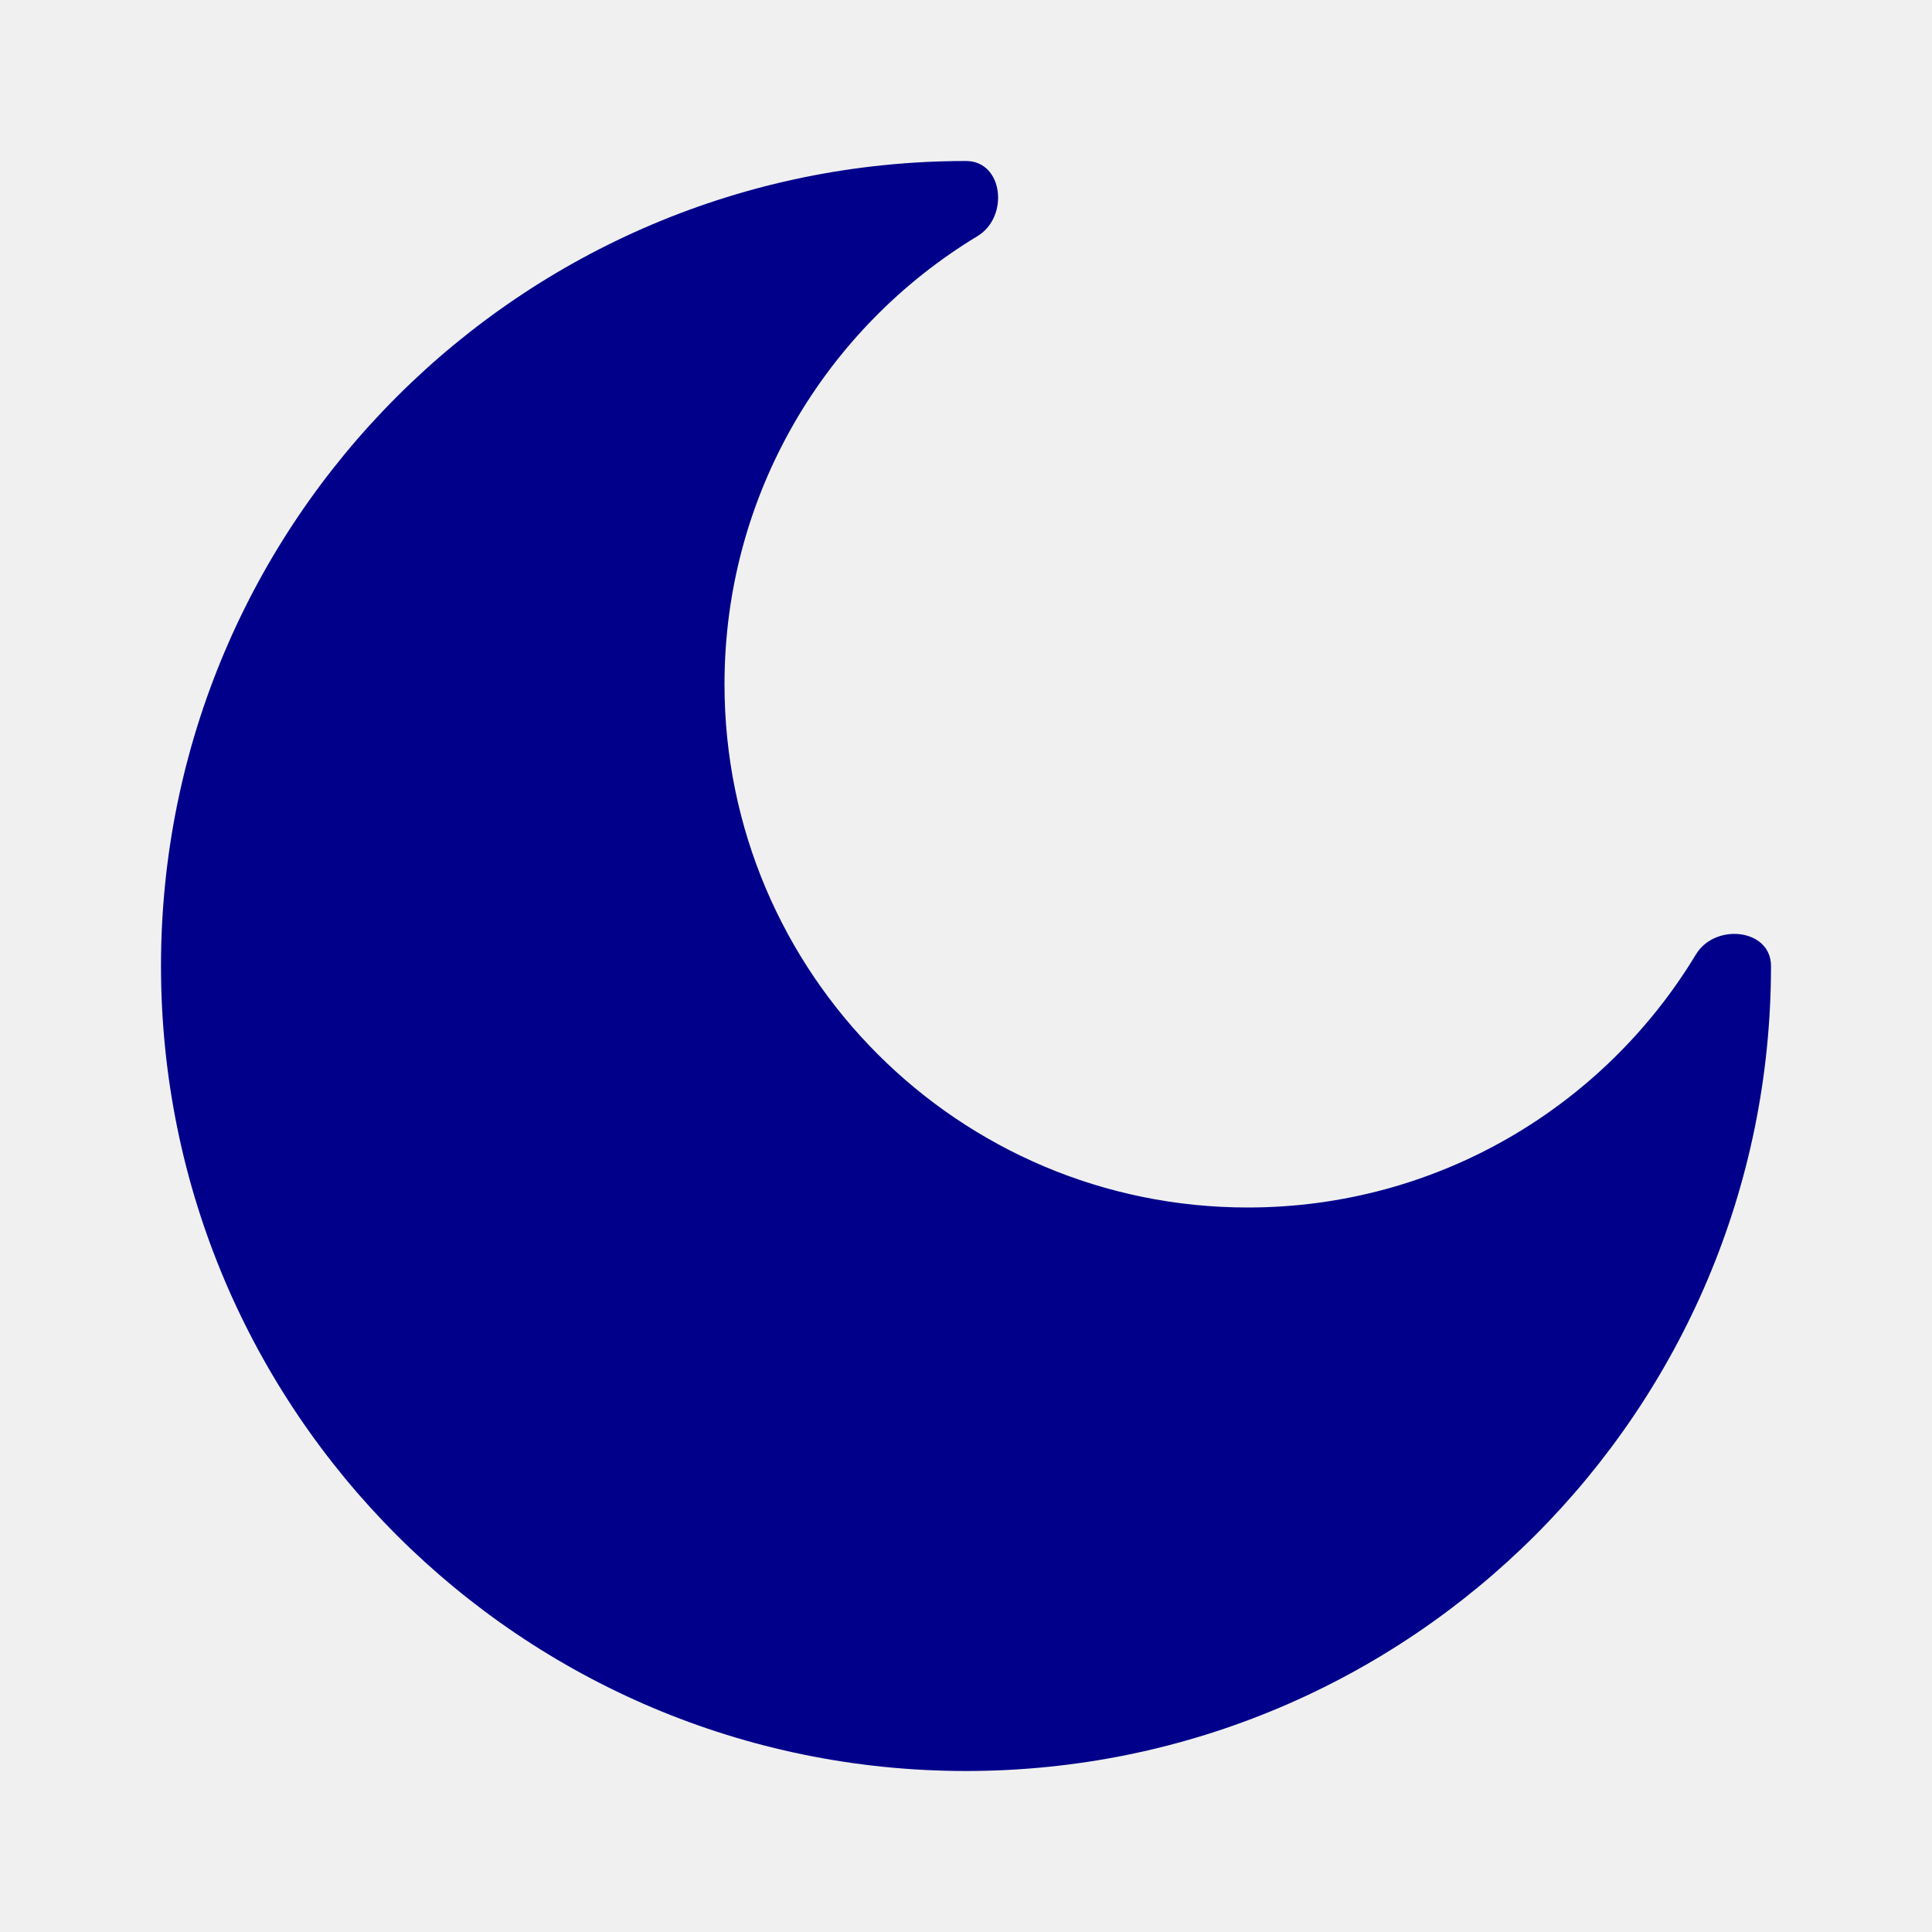
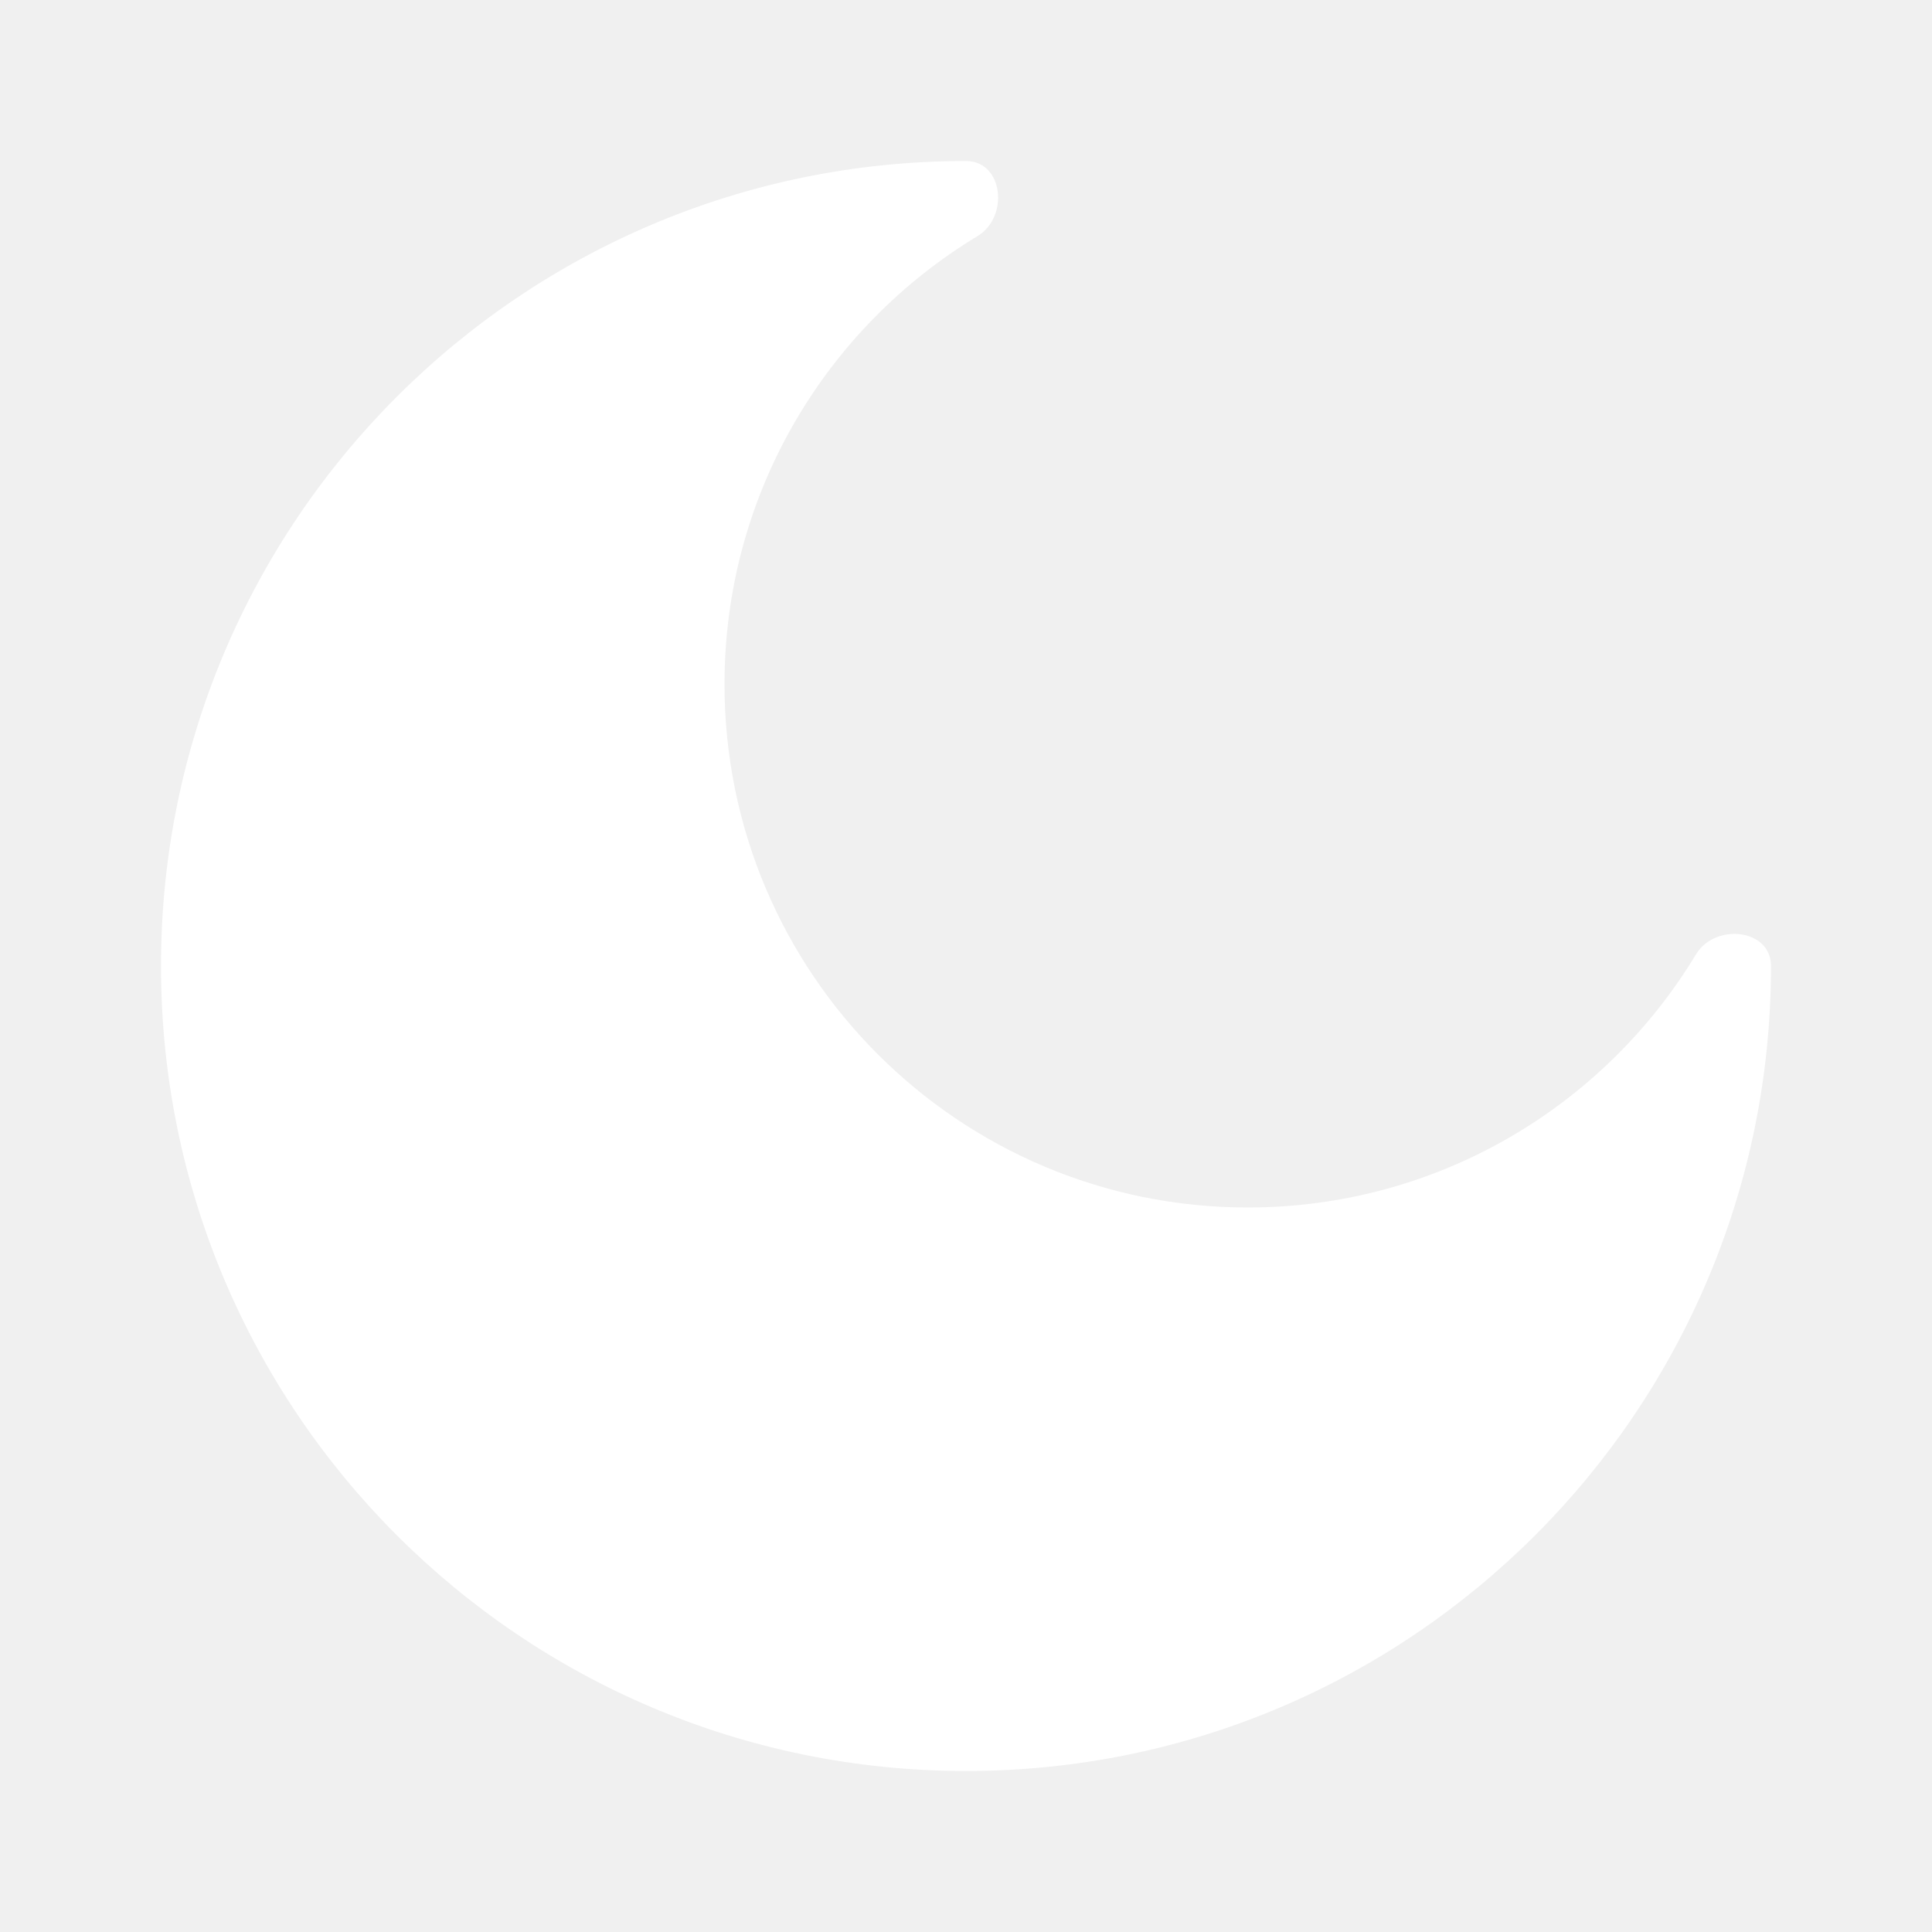
<svg xmlns="http://www.w3.org/2000/svg" viewBox="0 0 24 24" fill="none">
-   <style>
-   .moon{
-     color: darkblue;
-   }
-   @media (prefers-color-scheme: dark){
-     color: red;
-   }
- </style>
-   <path class="moon" fill="currentColor" d="M12 22C17.523 22 22 17.523 22 12C22 11.537 21.306 11.461 21.067 11.857C19.929 13.741 17.861 15 15.5 15C11.91 15 9 12.09 9 8.5C9 6.138 10.259 4.071 12.143 2.933C12.539 2.693 12.463 2 12 2C6.477 2 2 6.477 2 12C2 17.523 6.477 22 12 22Z" />
+   <path class="moon" fill="#fff" d="M12 22C17.523 22 22 17.523 22 12C22 11.537 21.306 11.461 21.067 11.857C19.929 13.741 17.861 15 15.5 15C11.91 15 9 12.09 9 8.5C9 6.138 10.259 4.071 12.143 2.933C12.539 2.693 12.463 2 12 2C6.477 2 2 6.477 2 12C2 17.523 6.477 22 12 22Z" />
</svg>
